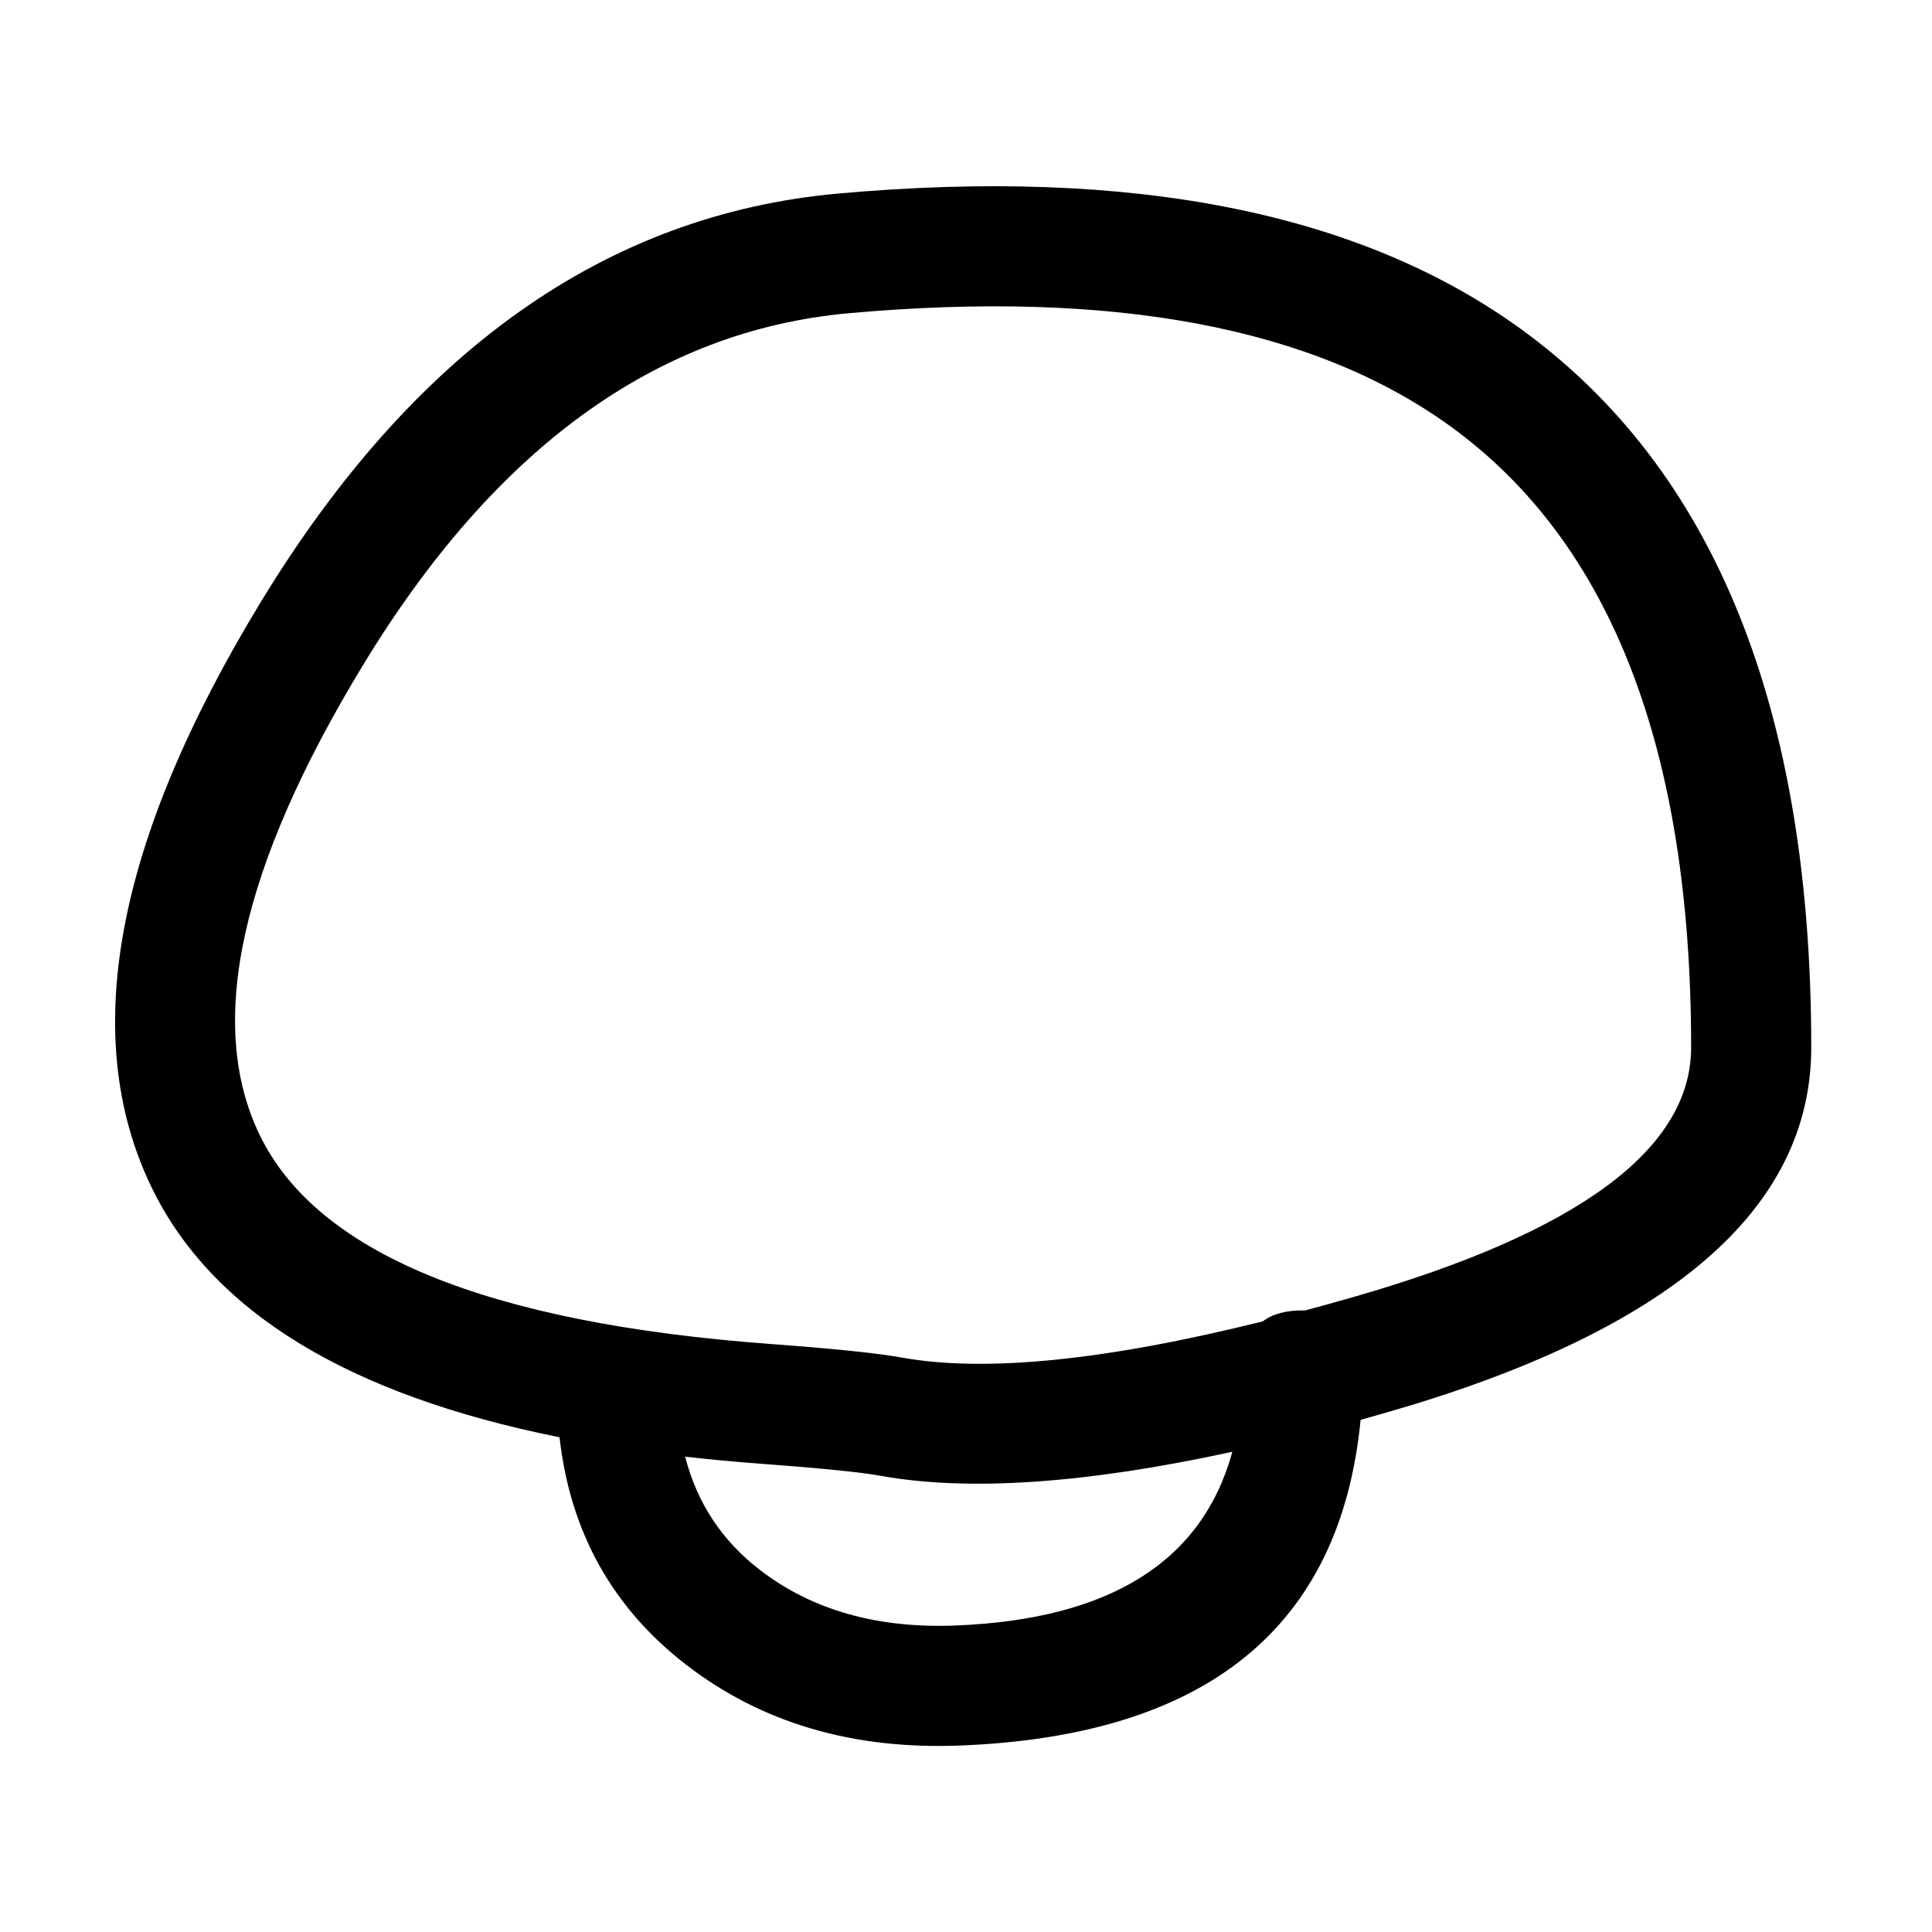
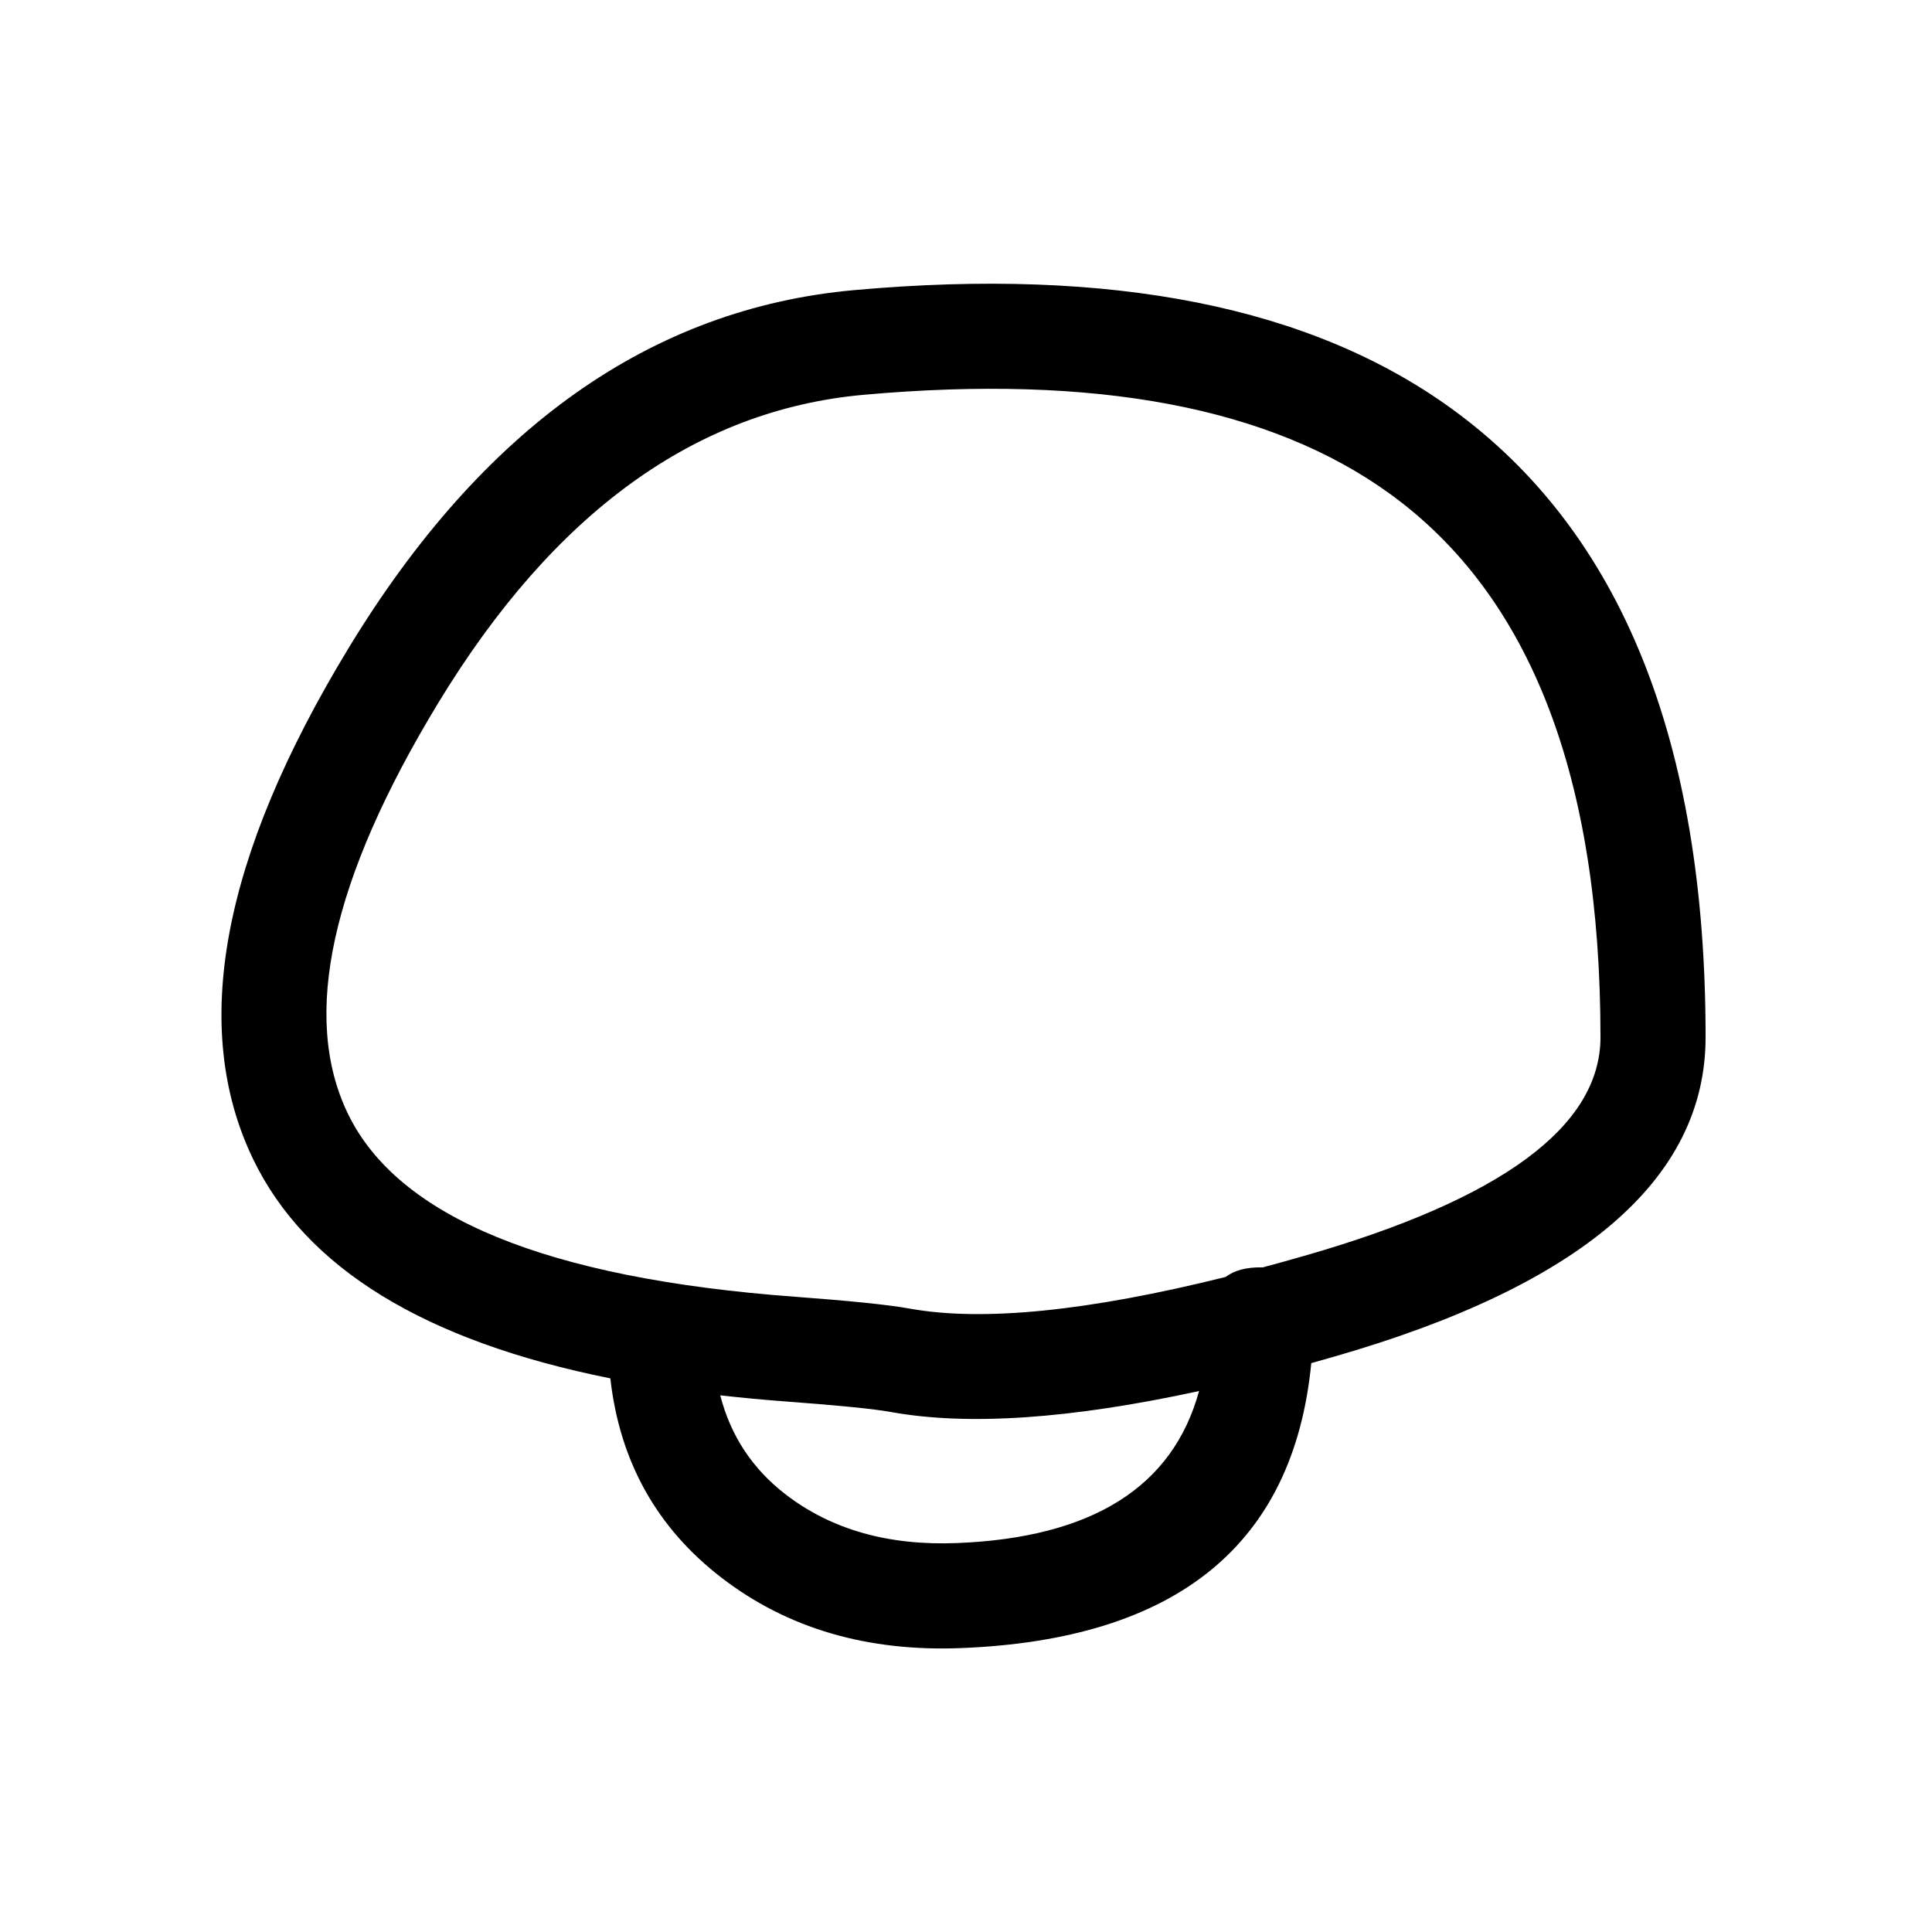
<svg xmlns="http://www.w3.org/2000/svg" width="64" height="64" viewBox="0 0 64 64">
  <defs />
-   <path id="path756" fill="#000000" d="M60,34.695 Q60,42.755 45.903,46.799 Q45.485,46.919 45.072,47.034 Q44.067,57.339 31.81,57.823 Q26.481,58.034 22.748,55.161 Q19.066,52.329 18.535,47.611 Q7.996,45.499 5.014,39.317 Q1.411,31.849 8.614,19.983 Q16.224,7.448 27.773,6.411 Q42.399,5.098 50.408,10.918 Q60,17.888 60,34.695 Z M56.021,34.695 Q56.021,19.915 48.069,14.138 Q41.267,9.195 28.128,10.375 Q18.582,11.232 12.016,22.048 Q5.934,32.066 8.598,37.588 Q11.44,43.479 25.52,44.521 Q28.674,44.754 29.875,44.971 Q34.012,45.718 41.829,43.773 Q42.325,43.397 43.199,43.409 Q43.217,43.41 43.235,43.41 Q44.003,43.204 44.805,42.974 Q56.021,39.757 56.021,34.695 Z M40.823,48.092 Q33.541,49.676 29.168,48.887 Q28.172,48.708 25.226,48.49 Q23.922,48.393 22.696,48.254 Q23.288,50.556 25.174,52.007 Q27.765,54.001 31.653,53.847 Q39.332,53.544 40.823,48.092 Z" />
+   <path id="path756" fill="#000000" d="M56.5,34.358 Q56.5,41.411 44.165,44.949 Q43.799,45.054 43.438,45.155 Q42.559,54.172 31.834,54.595 Q27.171,54.78 23.904,52.266 Q20.683,49.788 20.218,45.66 Q10.997,43.812 8.387,38.402 Q5.235,31.868 11.537,21.485 Q18.196,10.517 28.301,9.61 Q41.099,8.461 48.107,13.553 Q56.5,19.652 56.5,34.358 Z M53.018,34.358 Q53.018,21.426 46.06,16.371 Q40.109,12.046 28.612,13.078 Q20.259,13.828 14.514,23.292 Q9.192,32.058 11.523,36.889 Q14.01,42.044 26.33,42.956 Q29.09,43.16 30.141,43.35 Q33.761,44.003 40.6,42.301 Q41.034,41.972 41.799,41.983 Q41.815,41.984 41.831,41.984 Q42.503,41.803 43.204,41.602 Q53.018,38.787 53.018,34.358 Z M39.72,46.08 Q33.348,47.466 29.522,46.776 Q28.651,46.619 26.073,46.429 Q24.932,46.344 23.859,46.222 Q24.377,48.236 26.027,49.506 Q28.294,51.251 31.696,51.116 Q38.416,50.851 39.72,46.08 Z" />
</svg>
